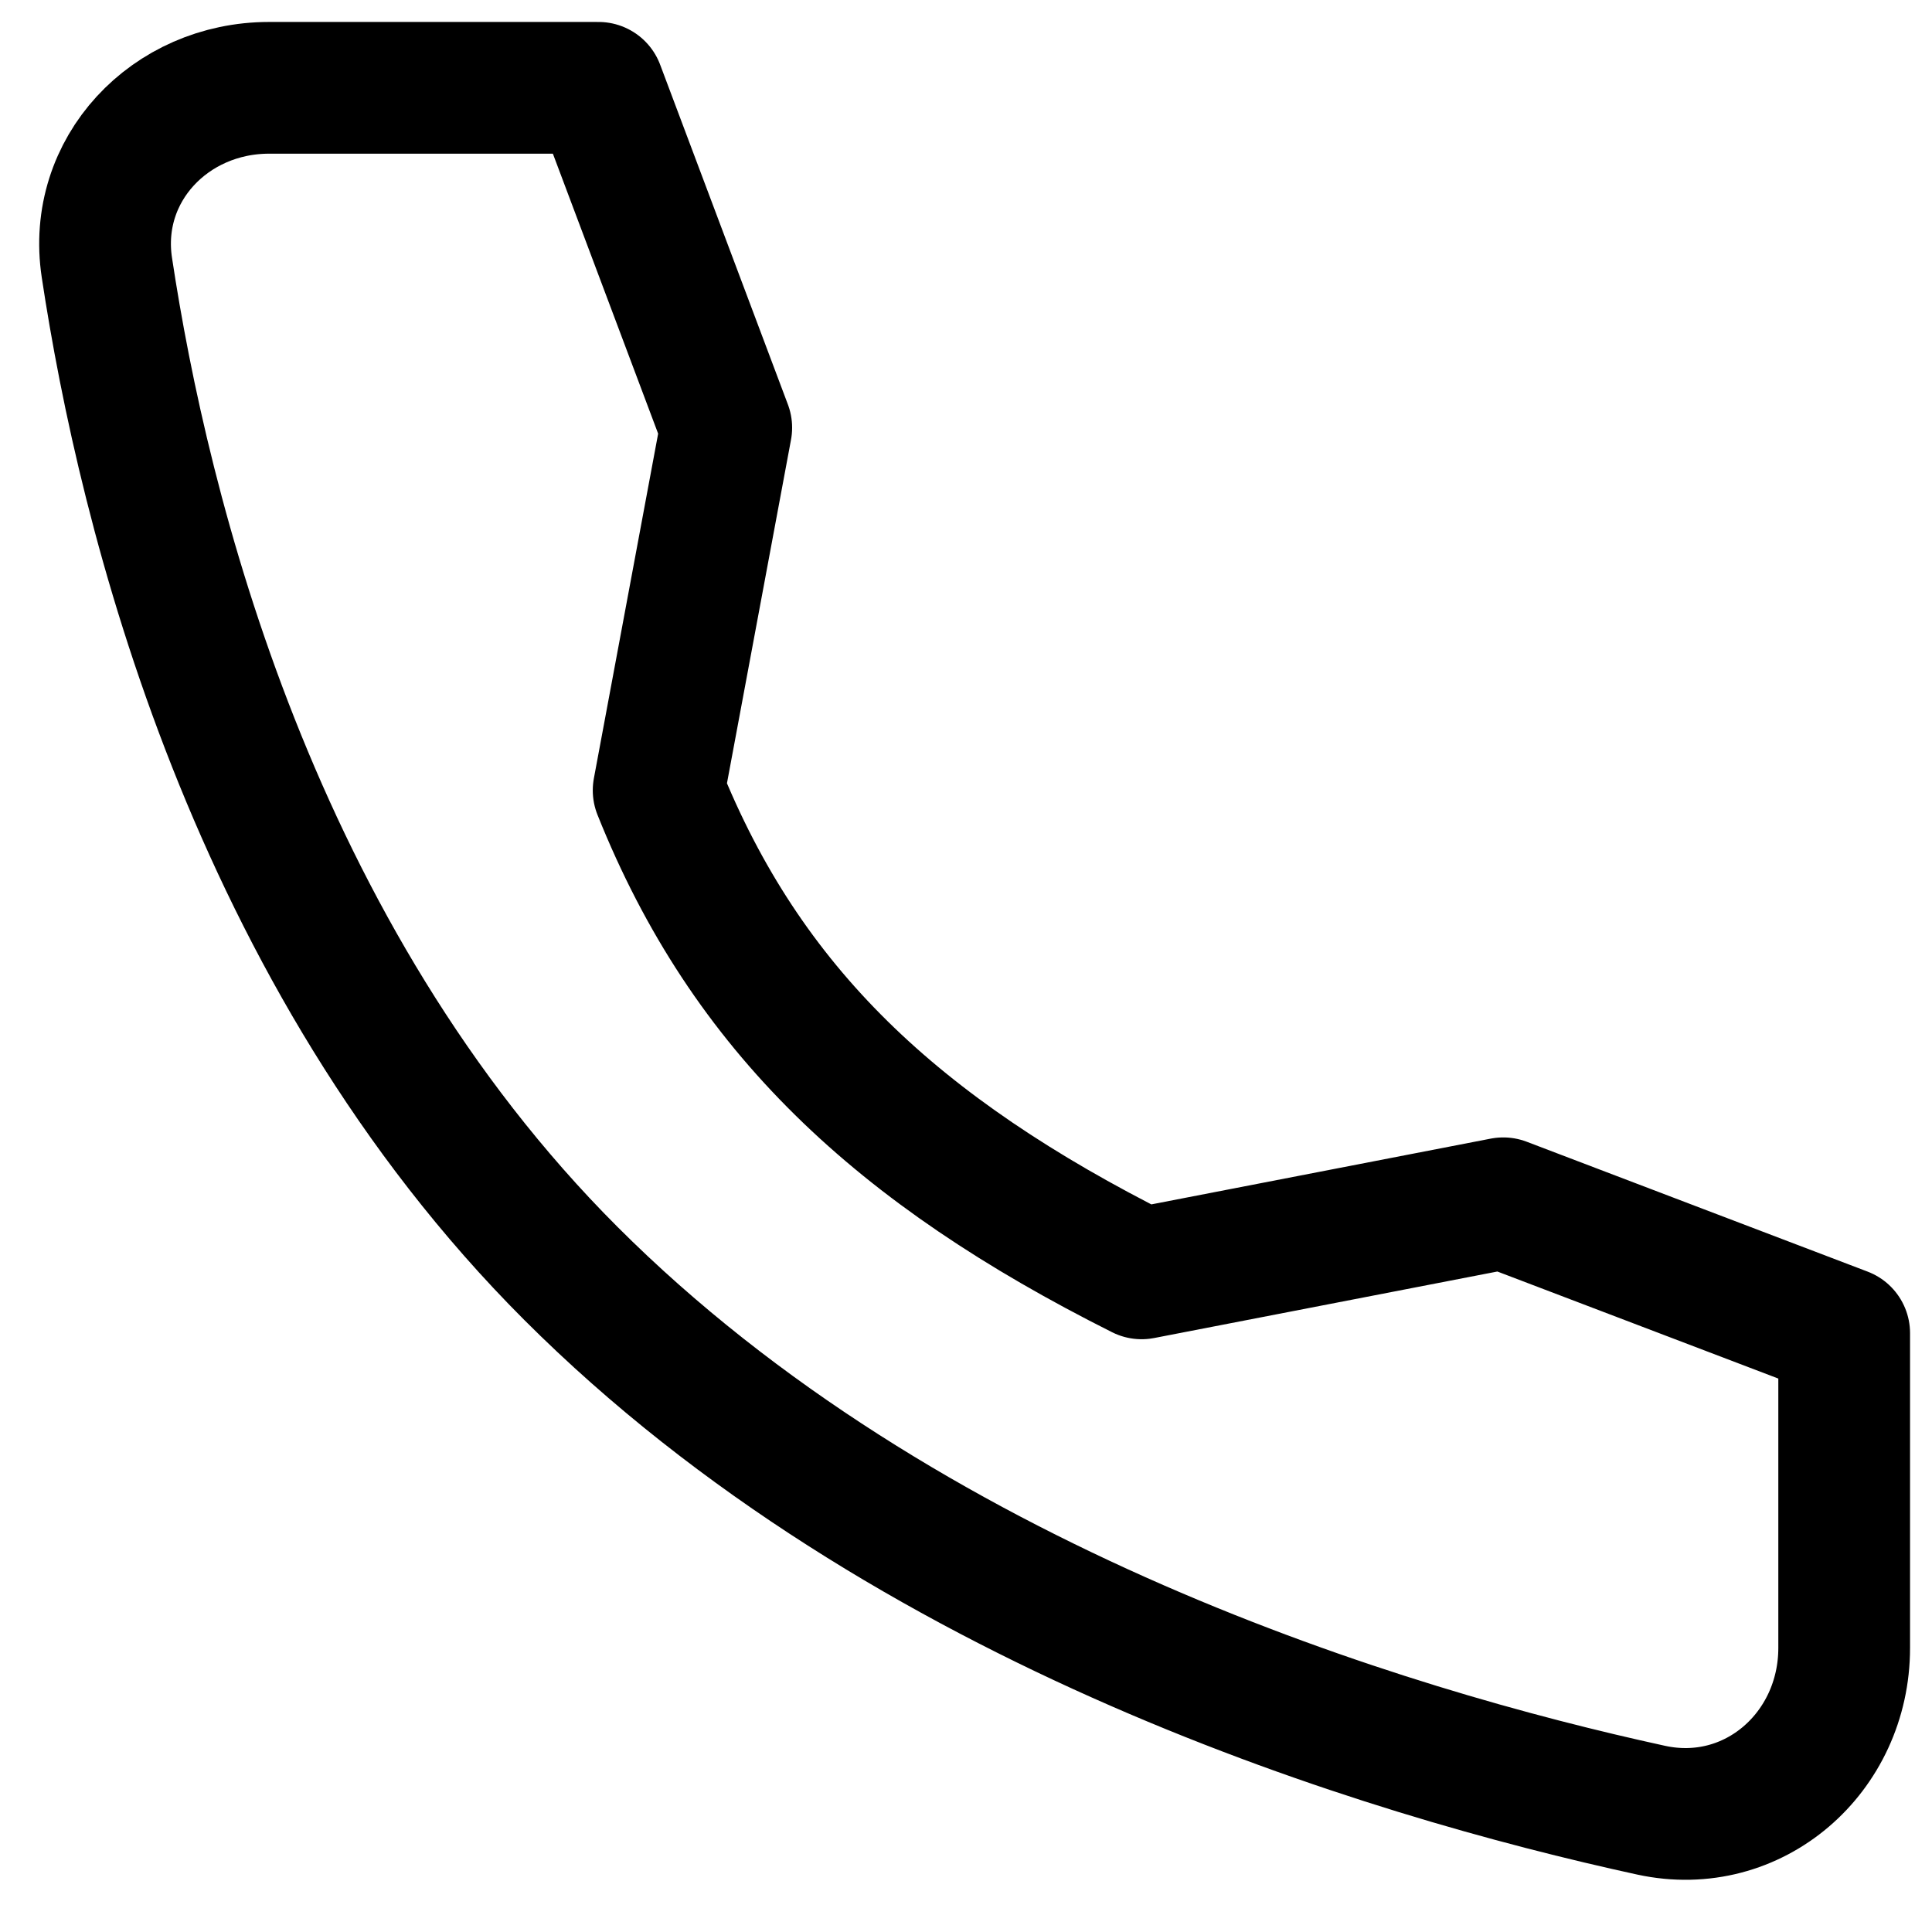
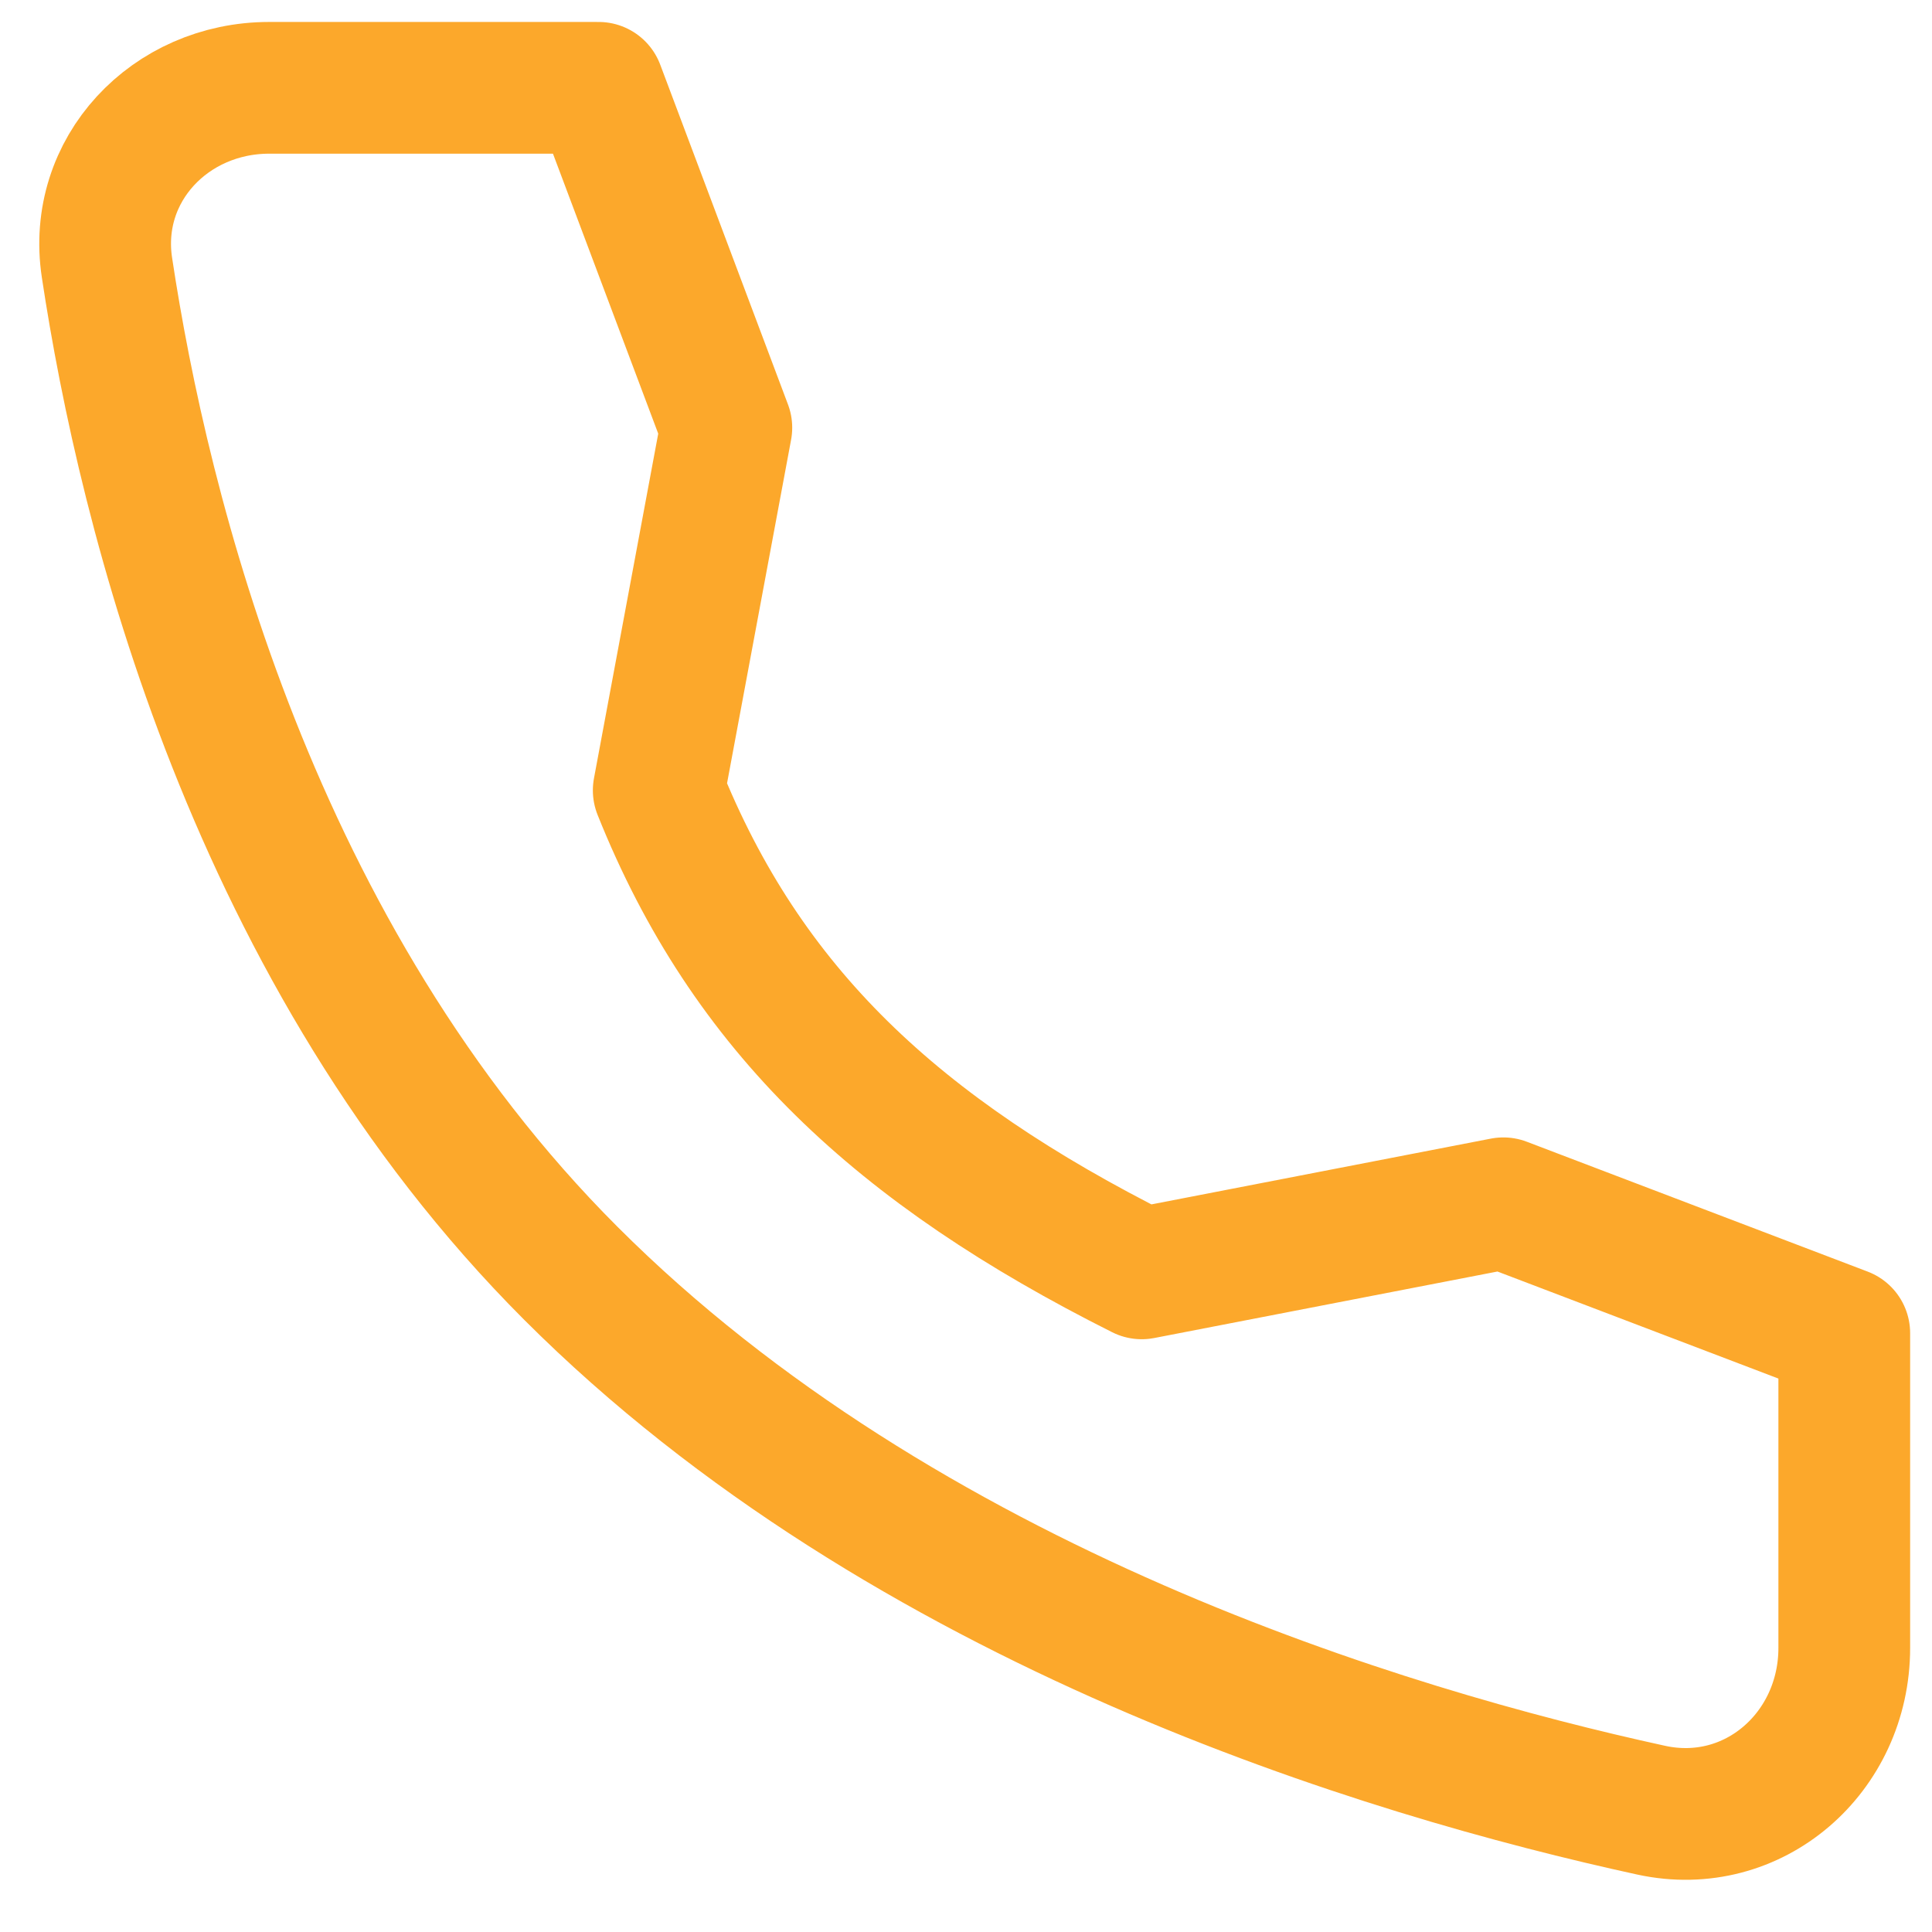
<svg xmlns="http://www.w3.org/2000/svg" width="22" height="22" viewBox="0 0 22 22" fill="none">
-   <path d="M17.118 13.702L13 14.5C10.218 13.104 8.5 11.5 7.5 9L8.27 4.87L6.815 1H3.064C1.936 1 1.048 1.932 1.217 3.047C1.637 5.83 2.877 10.877 6.5 14.5C10.305 18.305 15.786 19.956 18.802 20.613C19.967 20.866 21 19.958 21 18.765V15.181L17.118 13.702V13.702Z" stroke="black" stroke-width="1.5" stroke-linecap="round" stroke-linejoin="round" />
+   <path d="M17.119 13.702L13.001 14.5C10.219 13.104 8.501 11.5 7.501 9L8.271 4.87L6.816 1H3.065C1.937 1 1.049 1.932 1.218 3.047C1.638 5.83 2.878 10.877 6.501 14.5C10.306 18.305 15.787 19.956 18.803 20.613C19.968 20.866 21.001 19.958 21.001 18.765V15.181L17.119 13.702V13.702Z" stroke="#FCA82B" stroke-width="1.5" stroke-linecap="round" stroke-linejoin="round" />
</svg>
